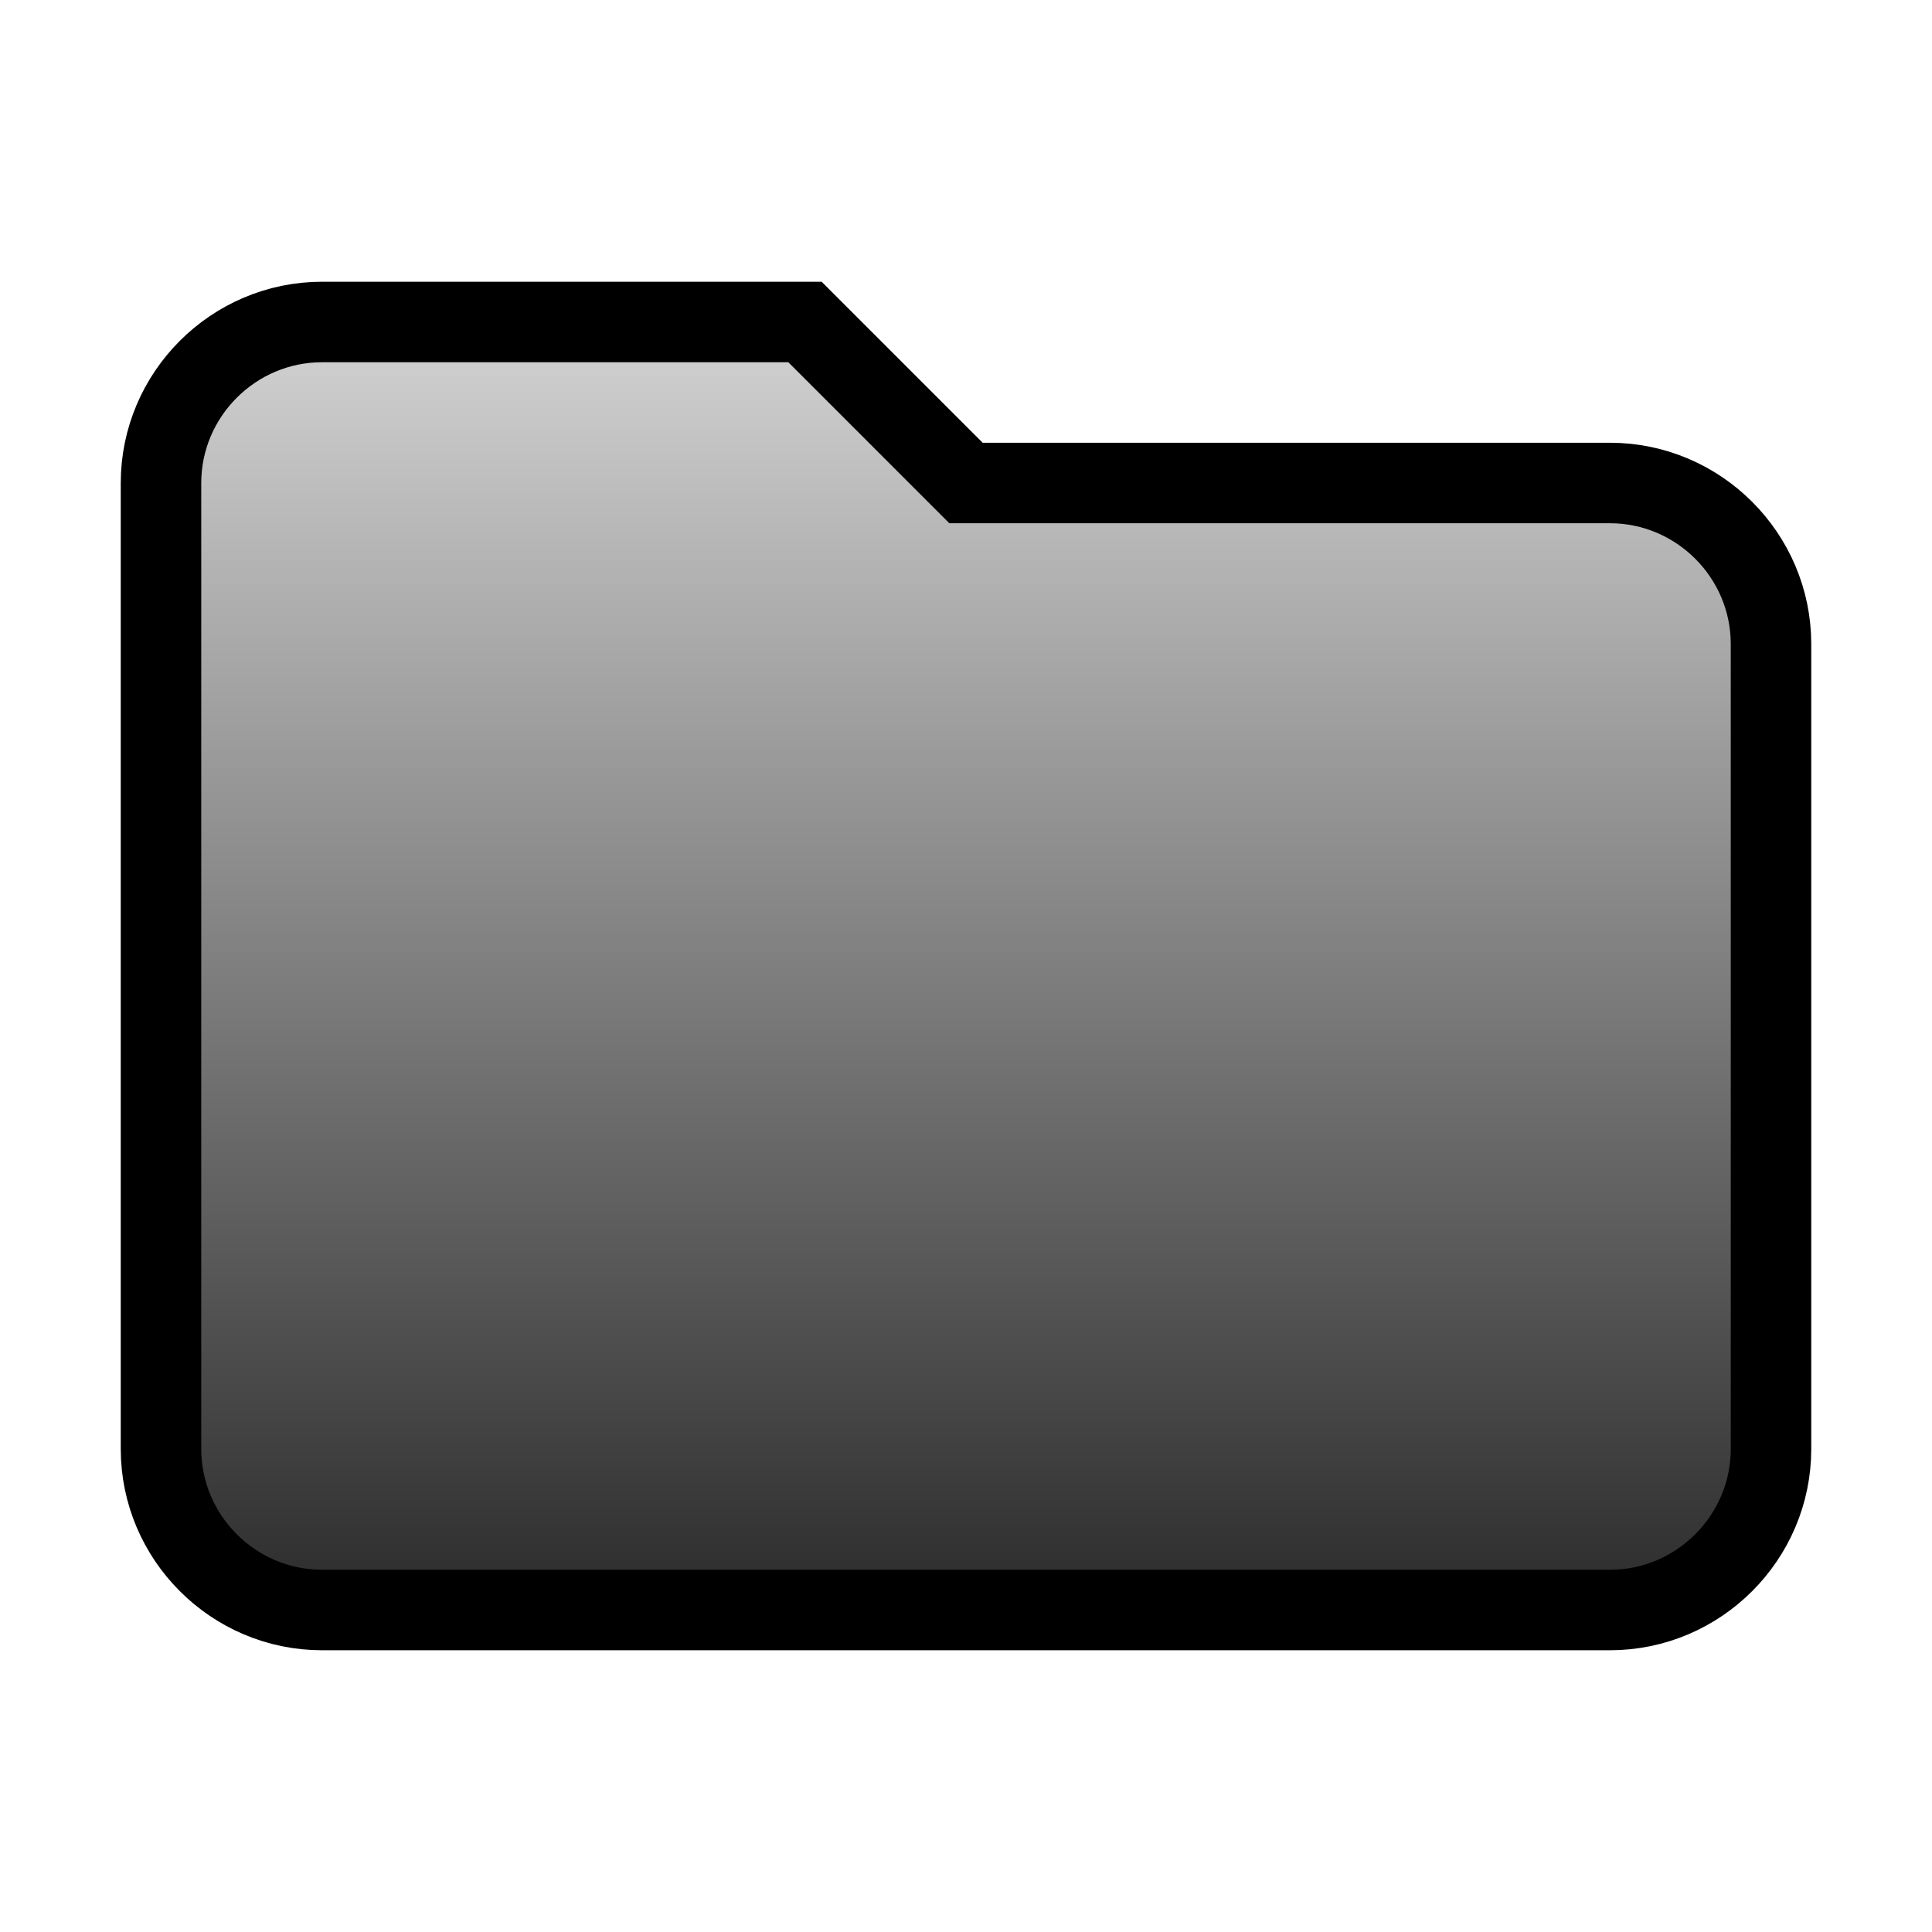
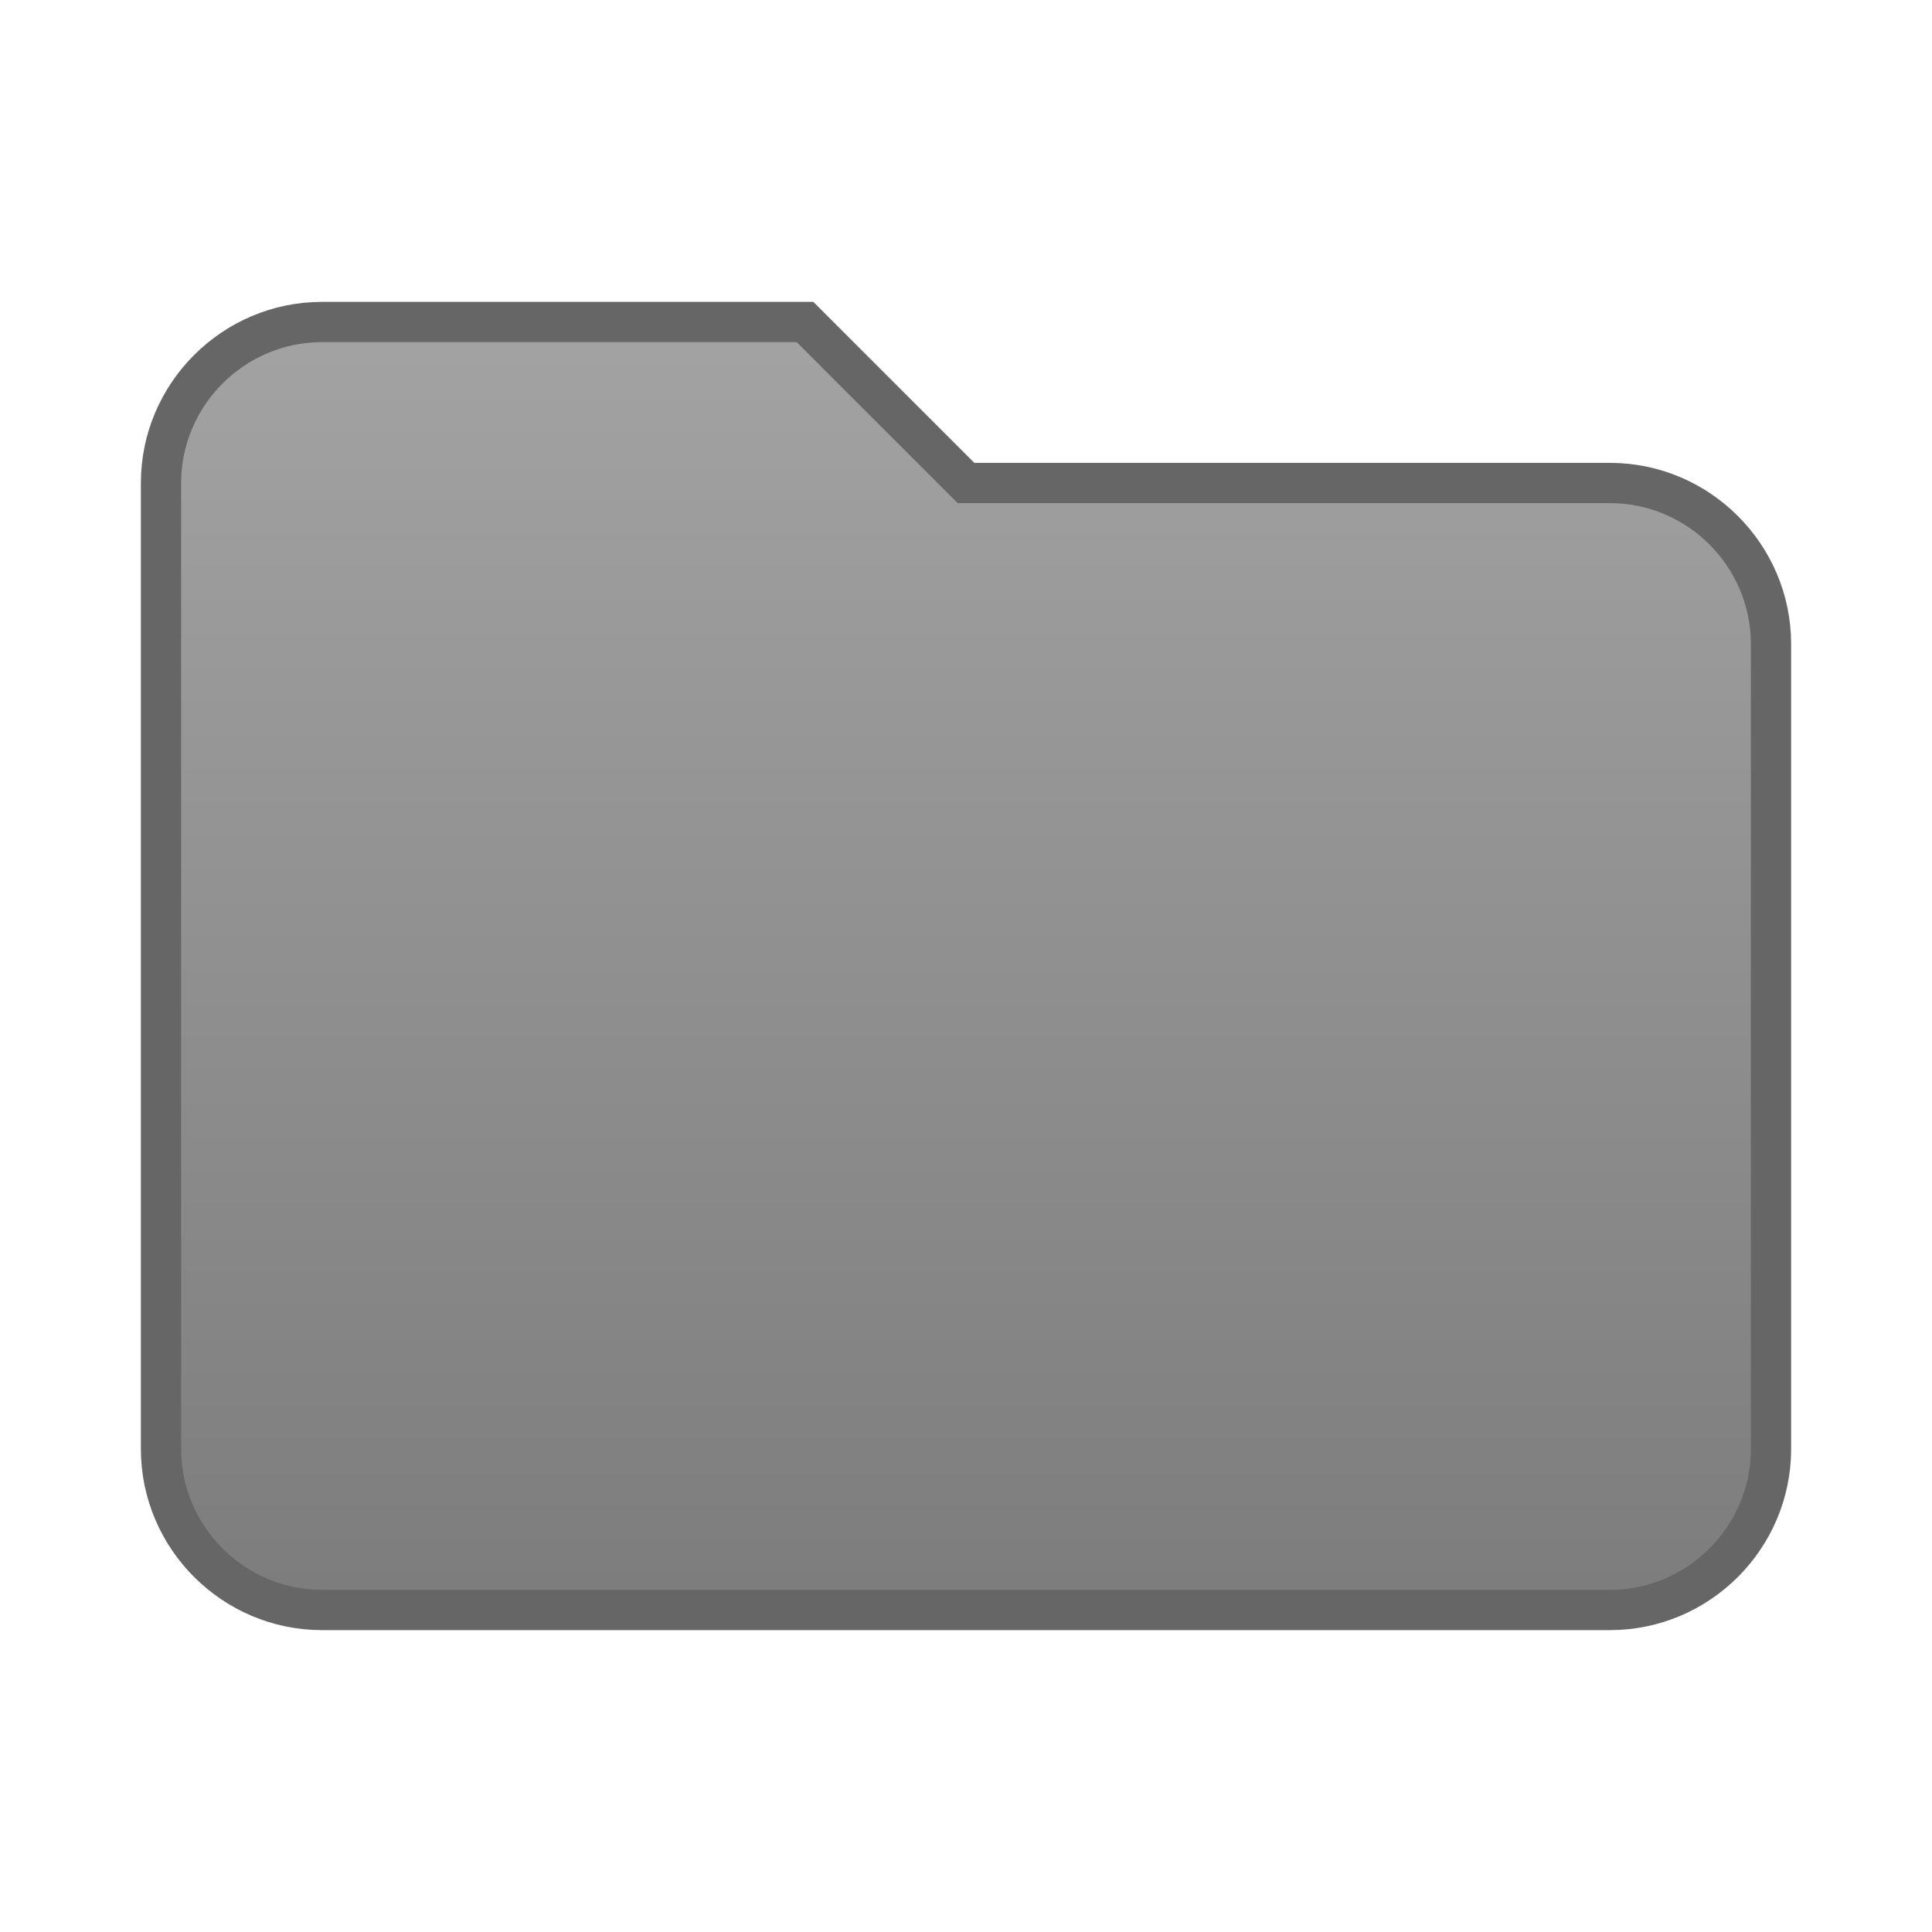
<svg xmlns="http://www.w3.org/2000/svg" version="1.1" id="Layer_1" x="0px" y="0px" viewBox="-293 385 24 24" enable-background="new -293 385 24 24" xml:space="preserve">
-   <linearGradient id="SVGID_1_" gradientUnits="userSpaceOnUse" x1="-281" y1="384.767" x2="-281" y2="409.099">
-     <stop offset="0" style="stop-color:#FFFFFF" />
-     <stop offset="1" style="stop-color:#000000" />
+   <linearGradient id="SVGID_1_" gradientUnits="userSpaceOnUse" x1="-281" y1="388.917" x2="-281" y2="405.168">
+     <stop offset="0" style="stop-color:#A3A3A3" />
+     <stop offset="1" style="stop-color:#7C7C7C" />
  </linearGradient>
-   <path fill="url(#SVGID_1_)" stroke="#000000" stroke-miterlimit="10" d="M-283,389h-6c-1.1,0-2,0.9-2,2l0,12c0,1.1,0.9,2,2,2h16  c1.1,0,2-0.9,2-2v-10c0-1.1-0.9-2-2-2h-8L-283,389z" />
+   <path fill="url(#SVGID_1_)" stroke="#666666" stroke-width="0.5" stroke-miterlimit="10" d="M-283,389h-6c-1.1,0-2,0.9-2,2l0,12  c0,1.1,0.9,2,2,2h16c1.1,0,2-0.9,2-2v-10c0-1.1-0.9-2-2-2h-8L-283,389z" />
</svg>
